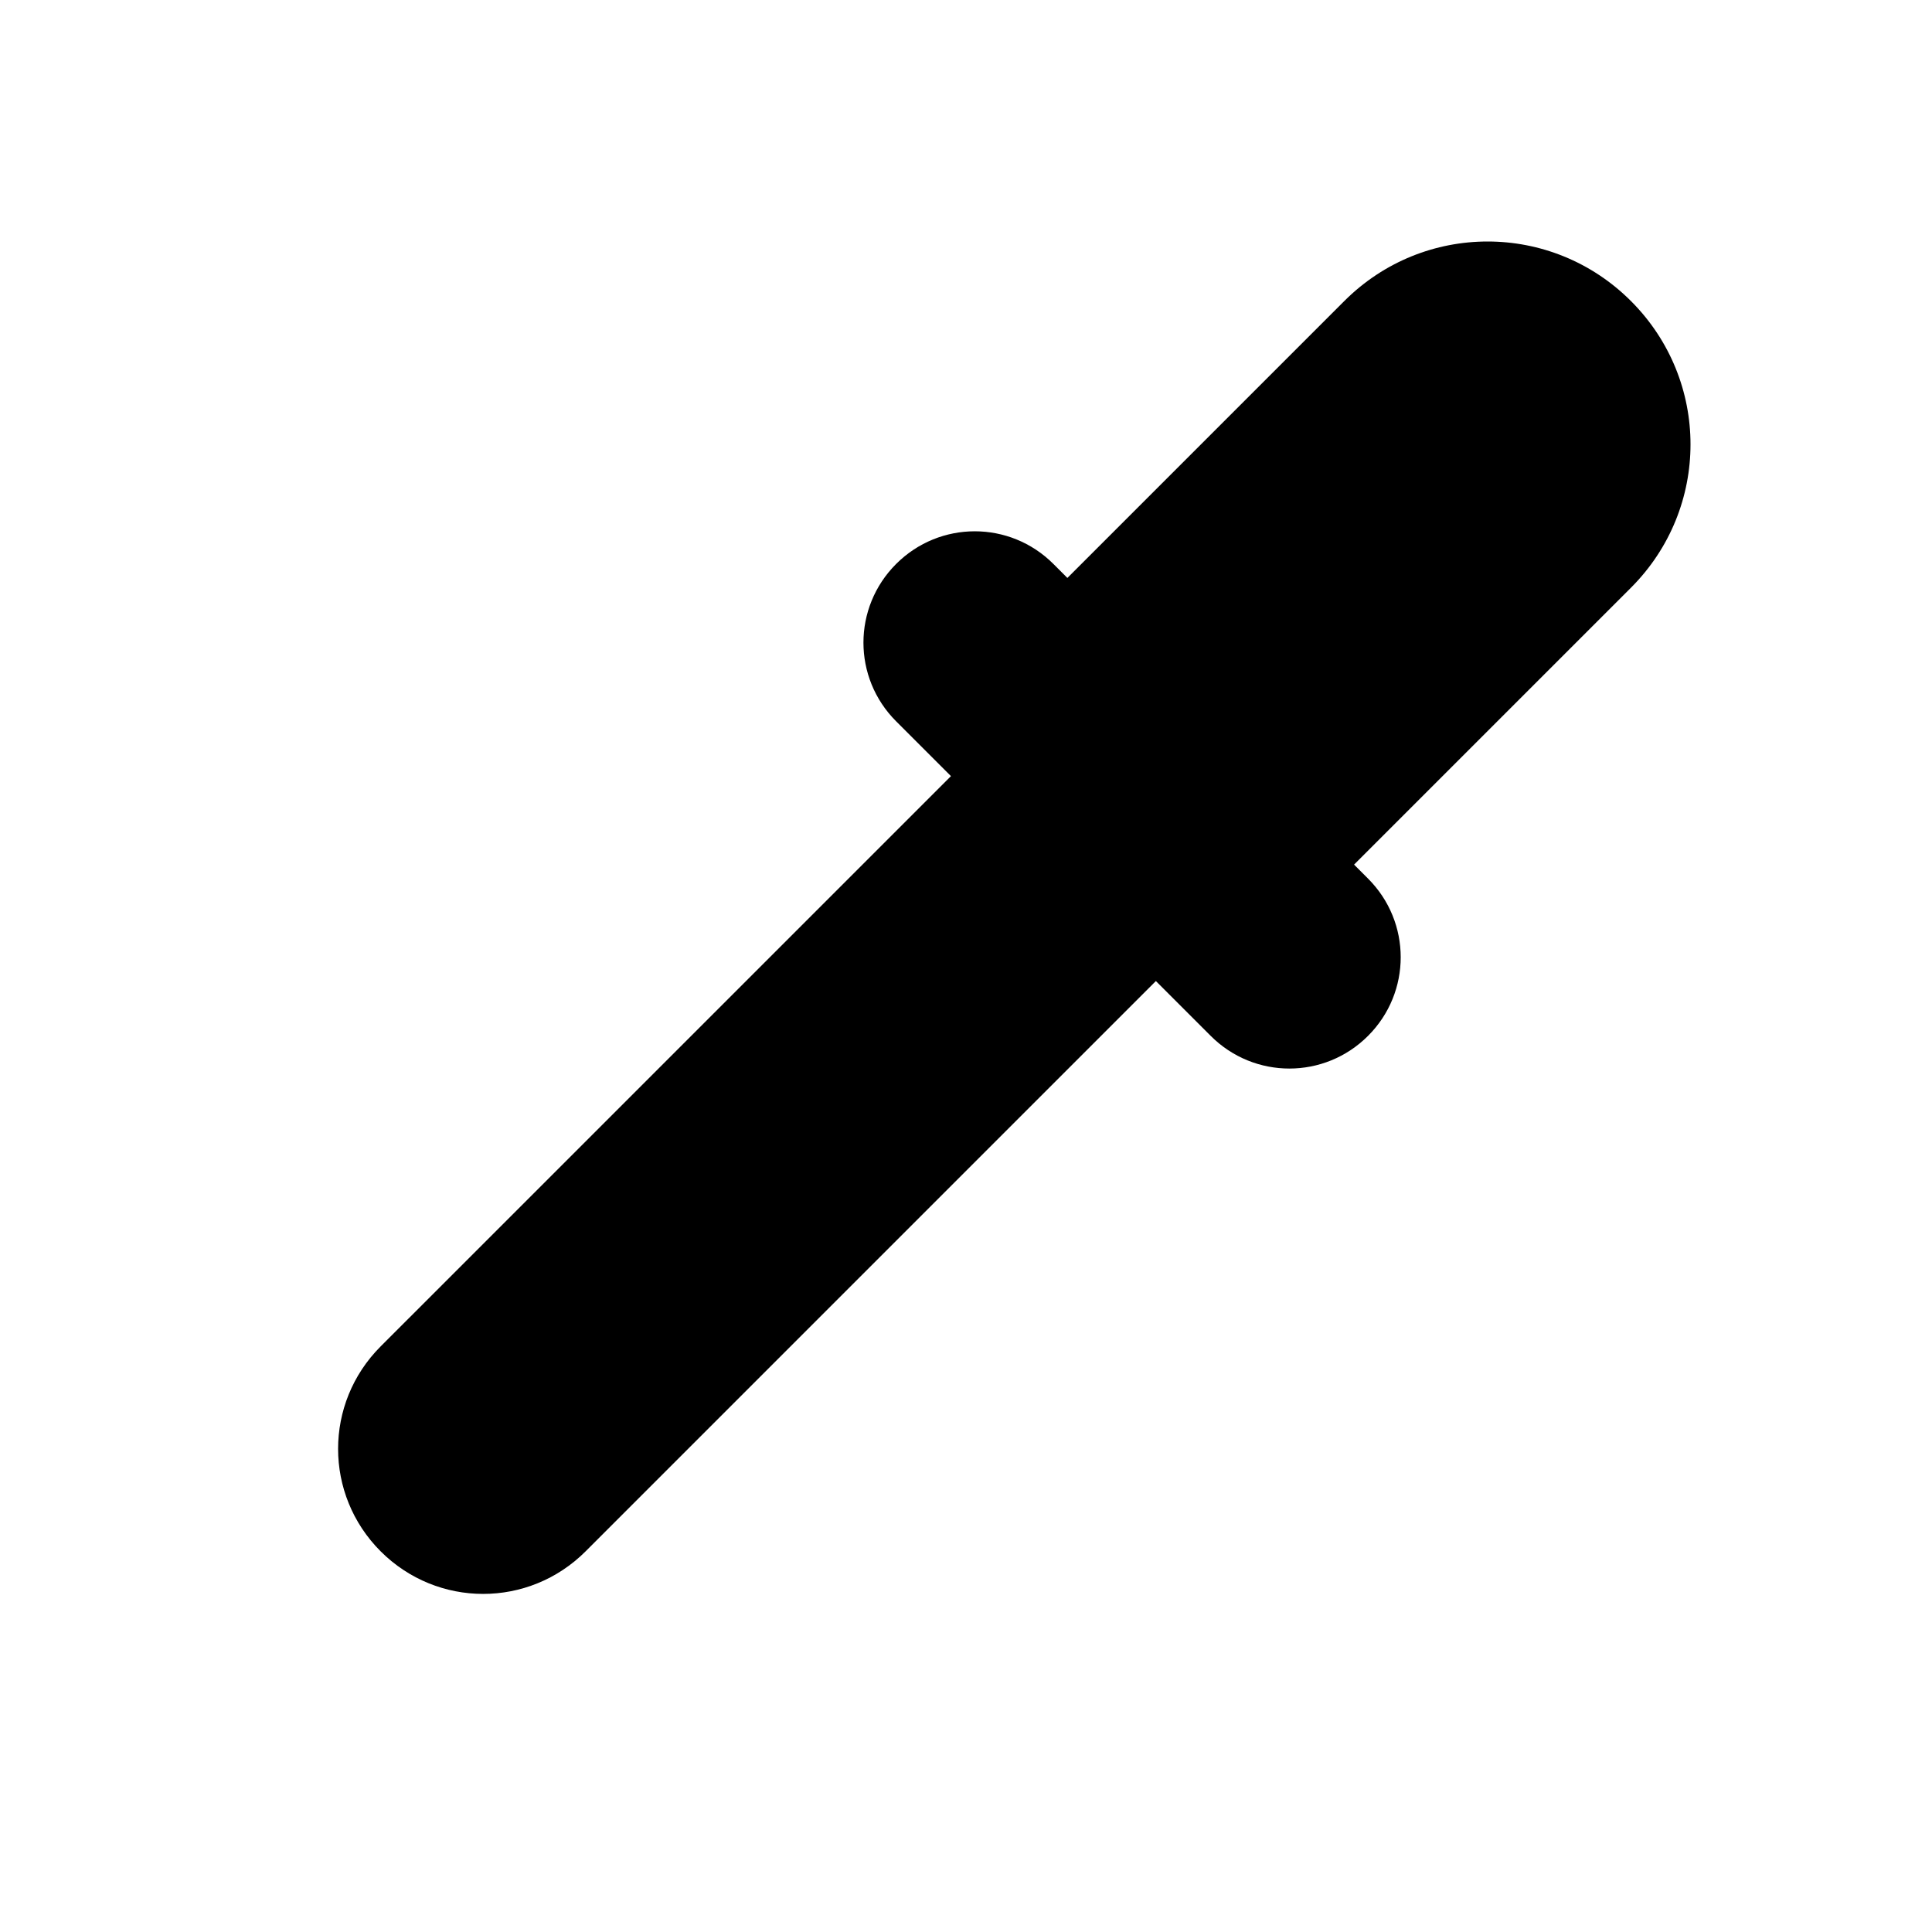
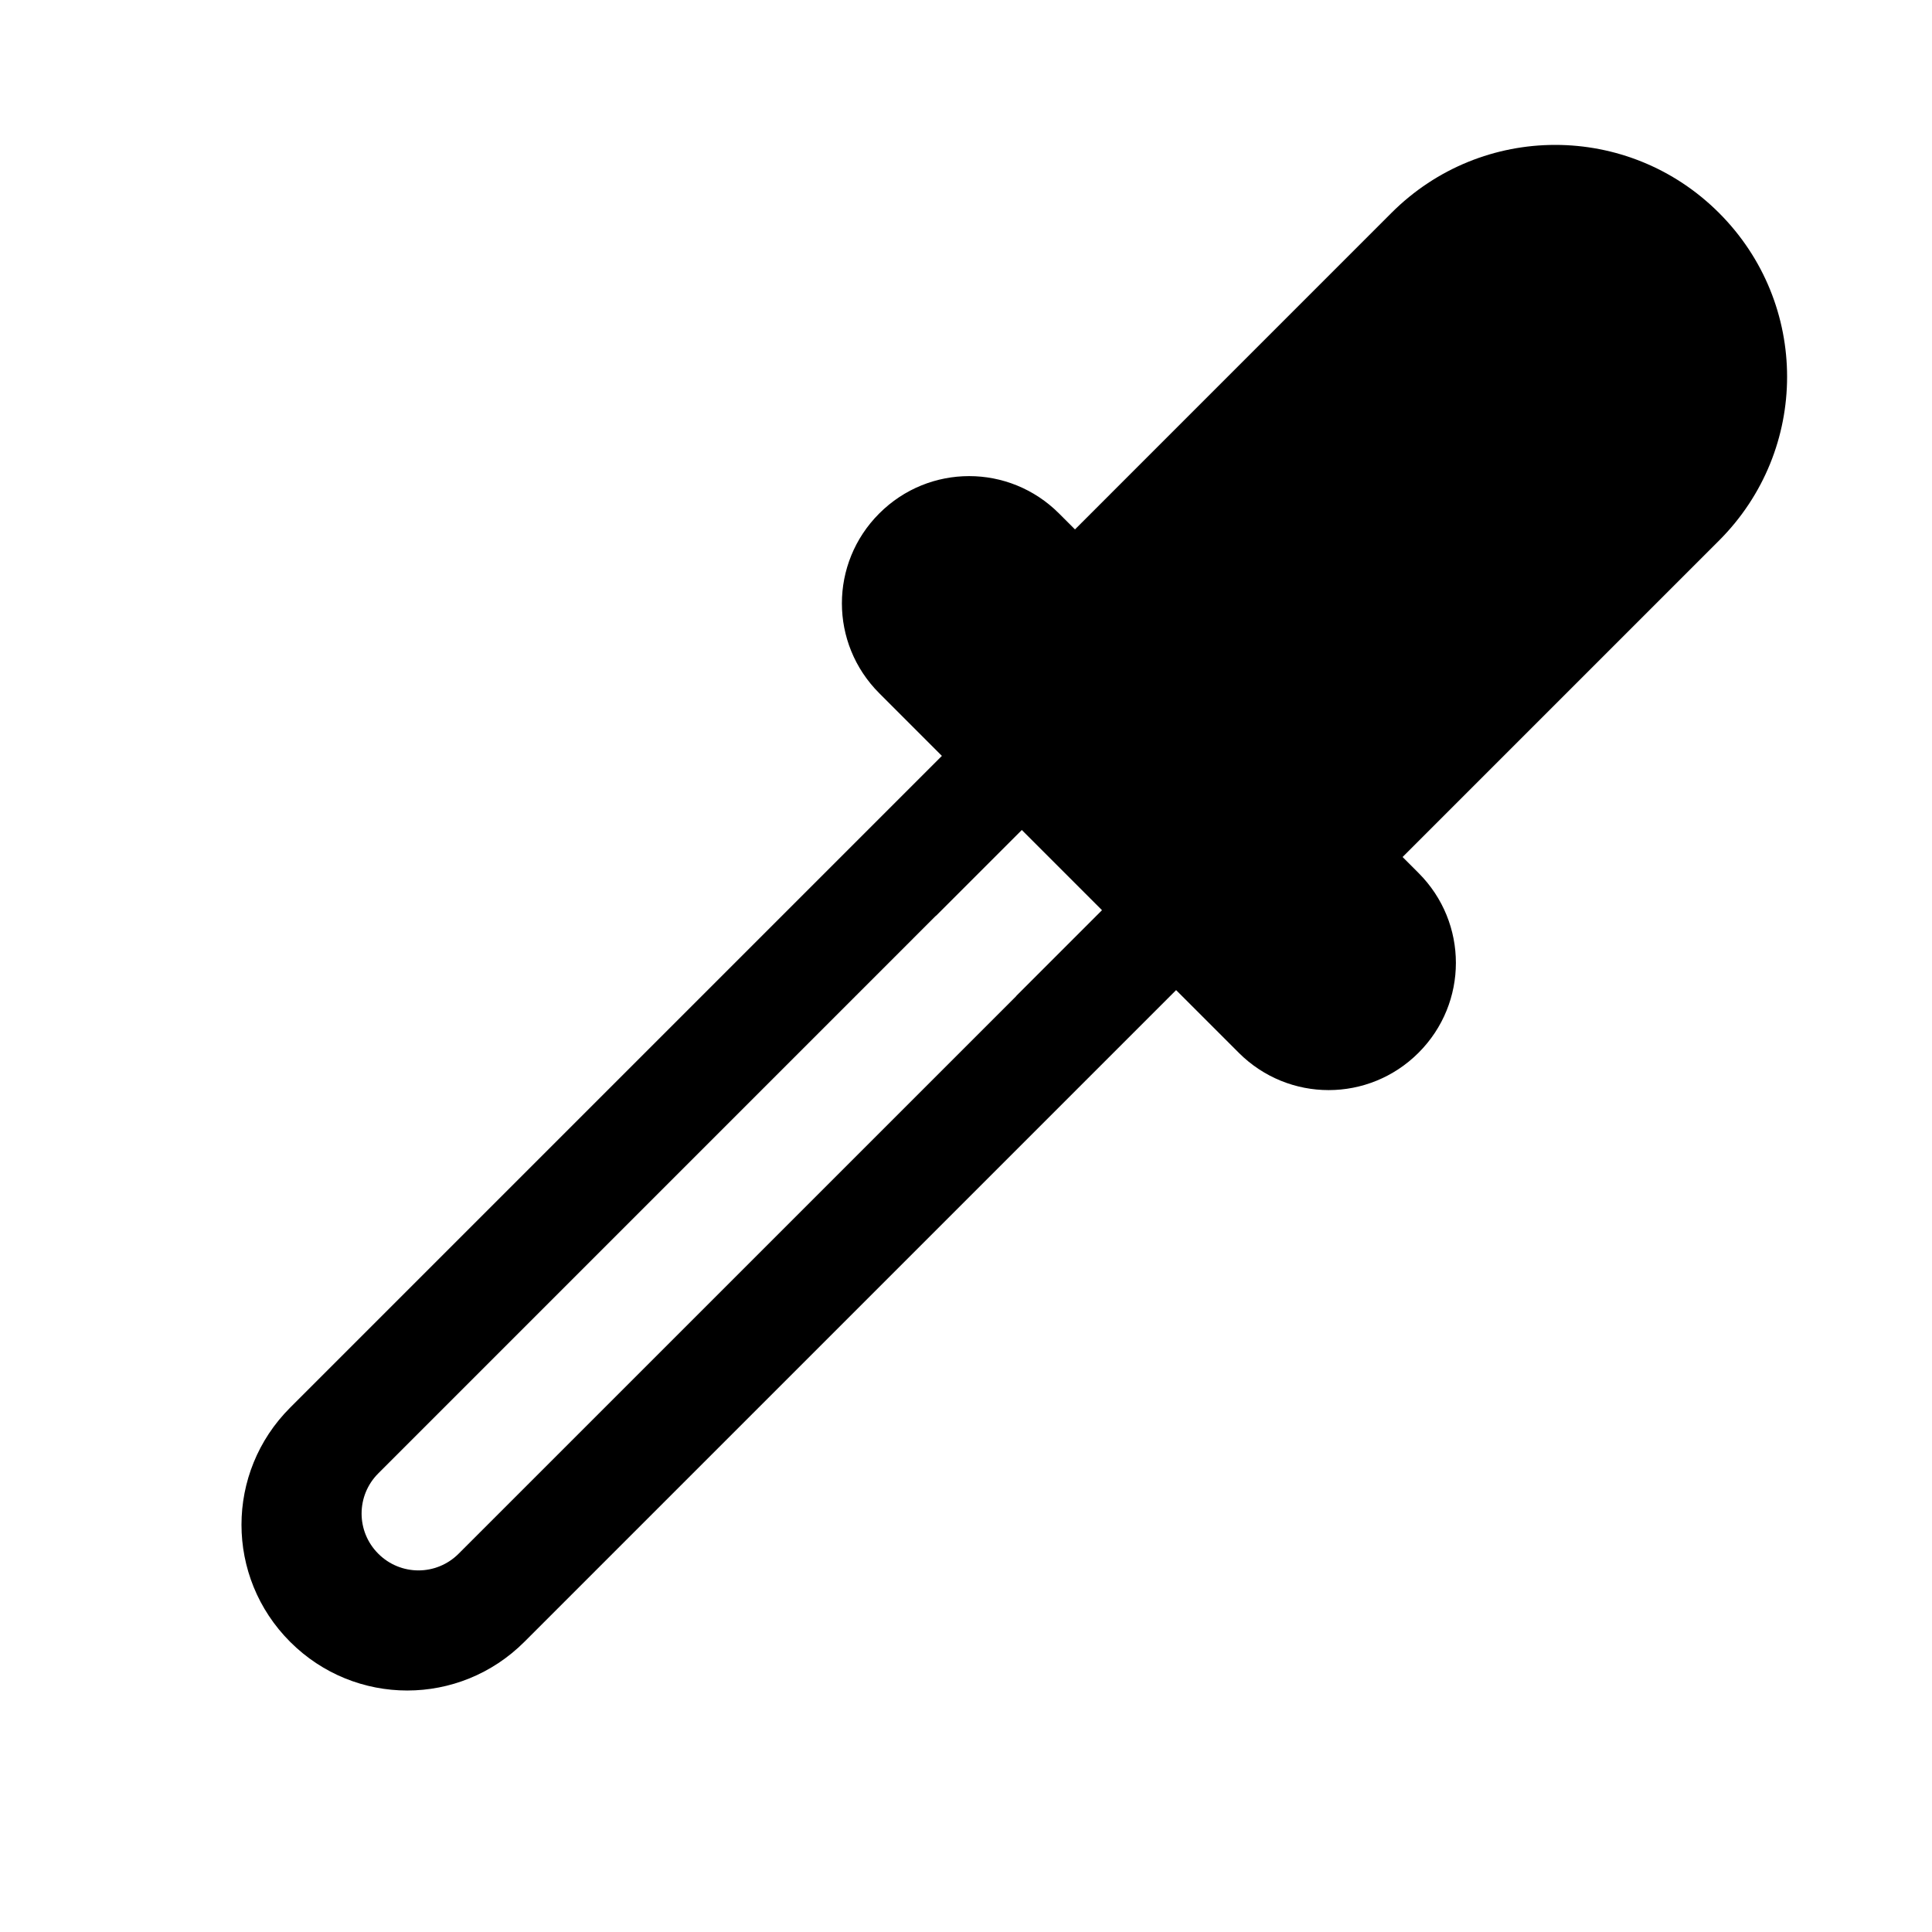
<svg xmlns="http://www.w3.org/2000/svg" width="100" height="100" viewBox="0 0 100 100" id="svg2" version="1.1">
  <defs id="defs4" />
  <g id="layer1" transform="translate(0,-952.3622)">
-     <path style="fill:#000000;fill-opacity:1;stroke-width:0;stroke-miterlimit:4;stroke-dasharray:none" d="M 76.998 12.5 C 74.316 12.5 71.635 13.527 69.58 15.582 L 55.248 29.914 L 54.525 29.191 C 52.27 26.936 48.638 26.936 46.383 29.191 C 44.128 31.447 44.128 35.079 46.383 37.334 L 49.221 40.172 L 19.703 69.689 C 16.765 72.627 16.765 77.359 19.703 80.297 C 22.641 83.235 27.373 83.235 30.311 80.297 L 59.828 50.779 L 62.666 53.617 C 64.921 55.872 68.553 55.872 70.809 53.617 C 73.064 51.362 73.064 47.73 70.809 45.475 L 70.086 44.752 L 84.418 30.42 C 88.528 26.31 88.528 19.692 84.418 15.582 C 82.363 13.527 79.68 12.5 76.998 12.5 z " transform="translate(0,952.3622)" id="rect4138-4-4" />
+     <path style="fill:#000000;fill-opacity:1;stroke-width:0;stroke-miterlimit:4;stroke-dasharray:none" d="M 80.498 7.5 C 77.433 7.5 74.368 8.673 72.02 11.021 L 55.641 27.402 L 54.814 26.576 C 52.237 23.999 48.087 23.999 45.51 26.576 C 42.932 29.154 42.932 33.303 45.51 35.881 L 48.752 39.125 L 15.018 72.859 C 11.66 76.217 11.66 81.625 15.018 84.982 C 18.375 88.34 23.783 88.34 27.141 84.982 L 60.875 51.248 L 64.117 54.49 C 66.695 57.068 70.846 57.068 73.424 54.49 C 76.001 51.913 76.001 47.763 73.424 45.186 L 72.598 44.359 L 88.977 27.98 C 93.674 23.283 93.674 15.719 88.977 11.021 C 86.628 8.673 83.563 7.5 80.498 7.5 z M 52.889 42.961 L 57.039 47.111 L 52.621 51.529 C 52.605 51.546 52.595 51.566 52.578 51.582 L 23.738 80.42 C 22.586 81.572 20.732 81.572 19.58 80.42 C 18.428 79.268 18.428 77.414 19.58 76.262 L 48.418 47.422 C 48.434 47.405 48.454 47.395 48.471 47.379 L 52.889 42.961 z " transform="translate(0,952.3622)" id="rect4138-4-4" />
  </g>
</svg>
